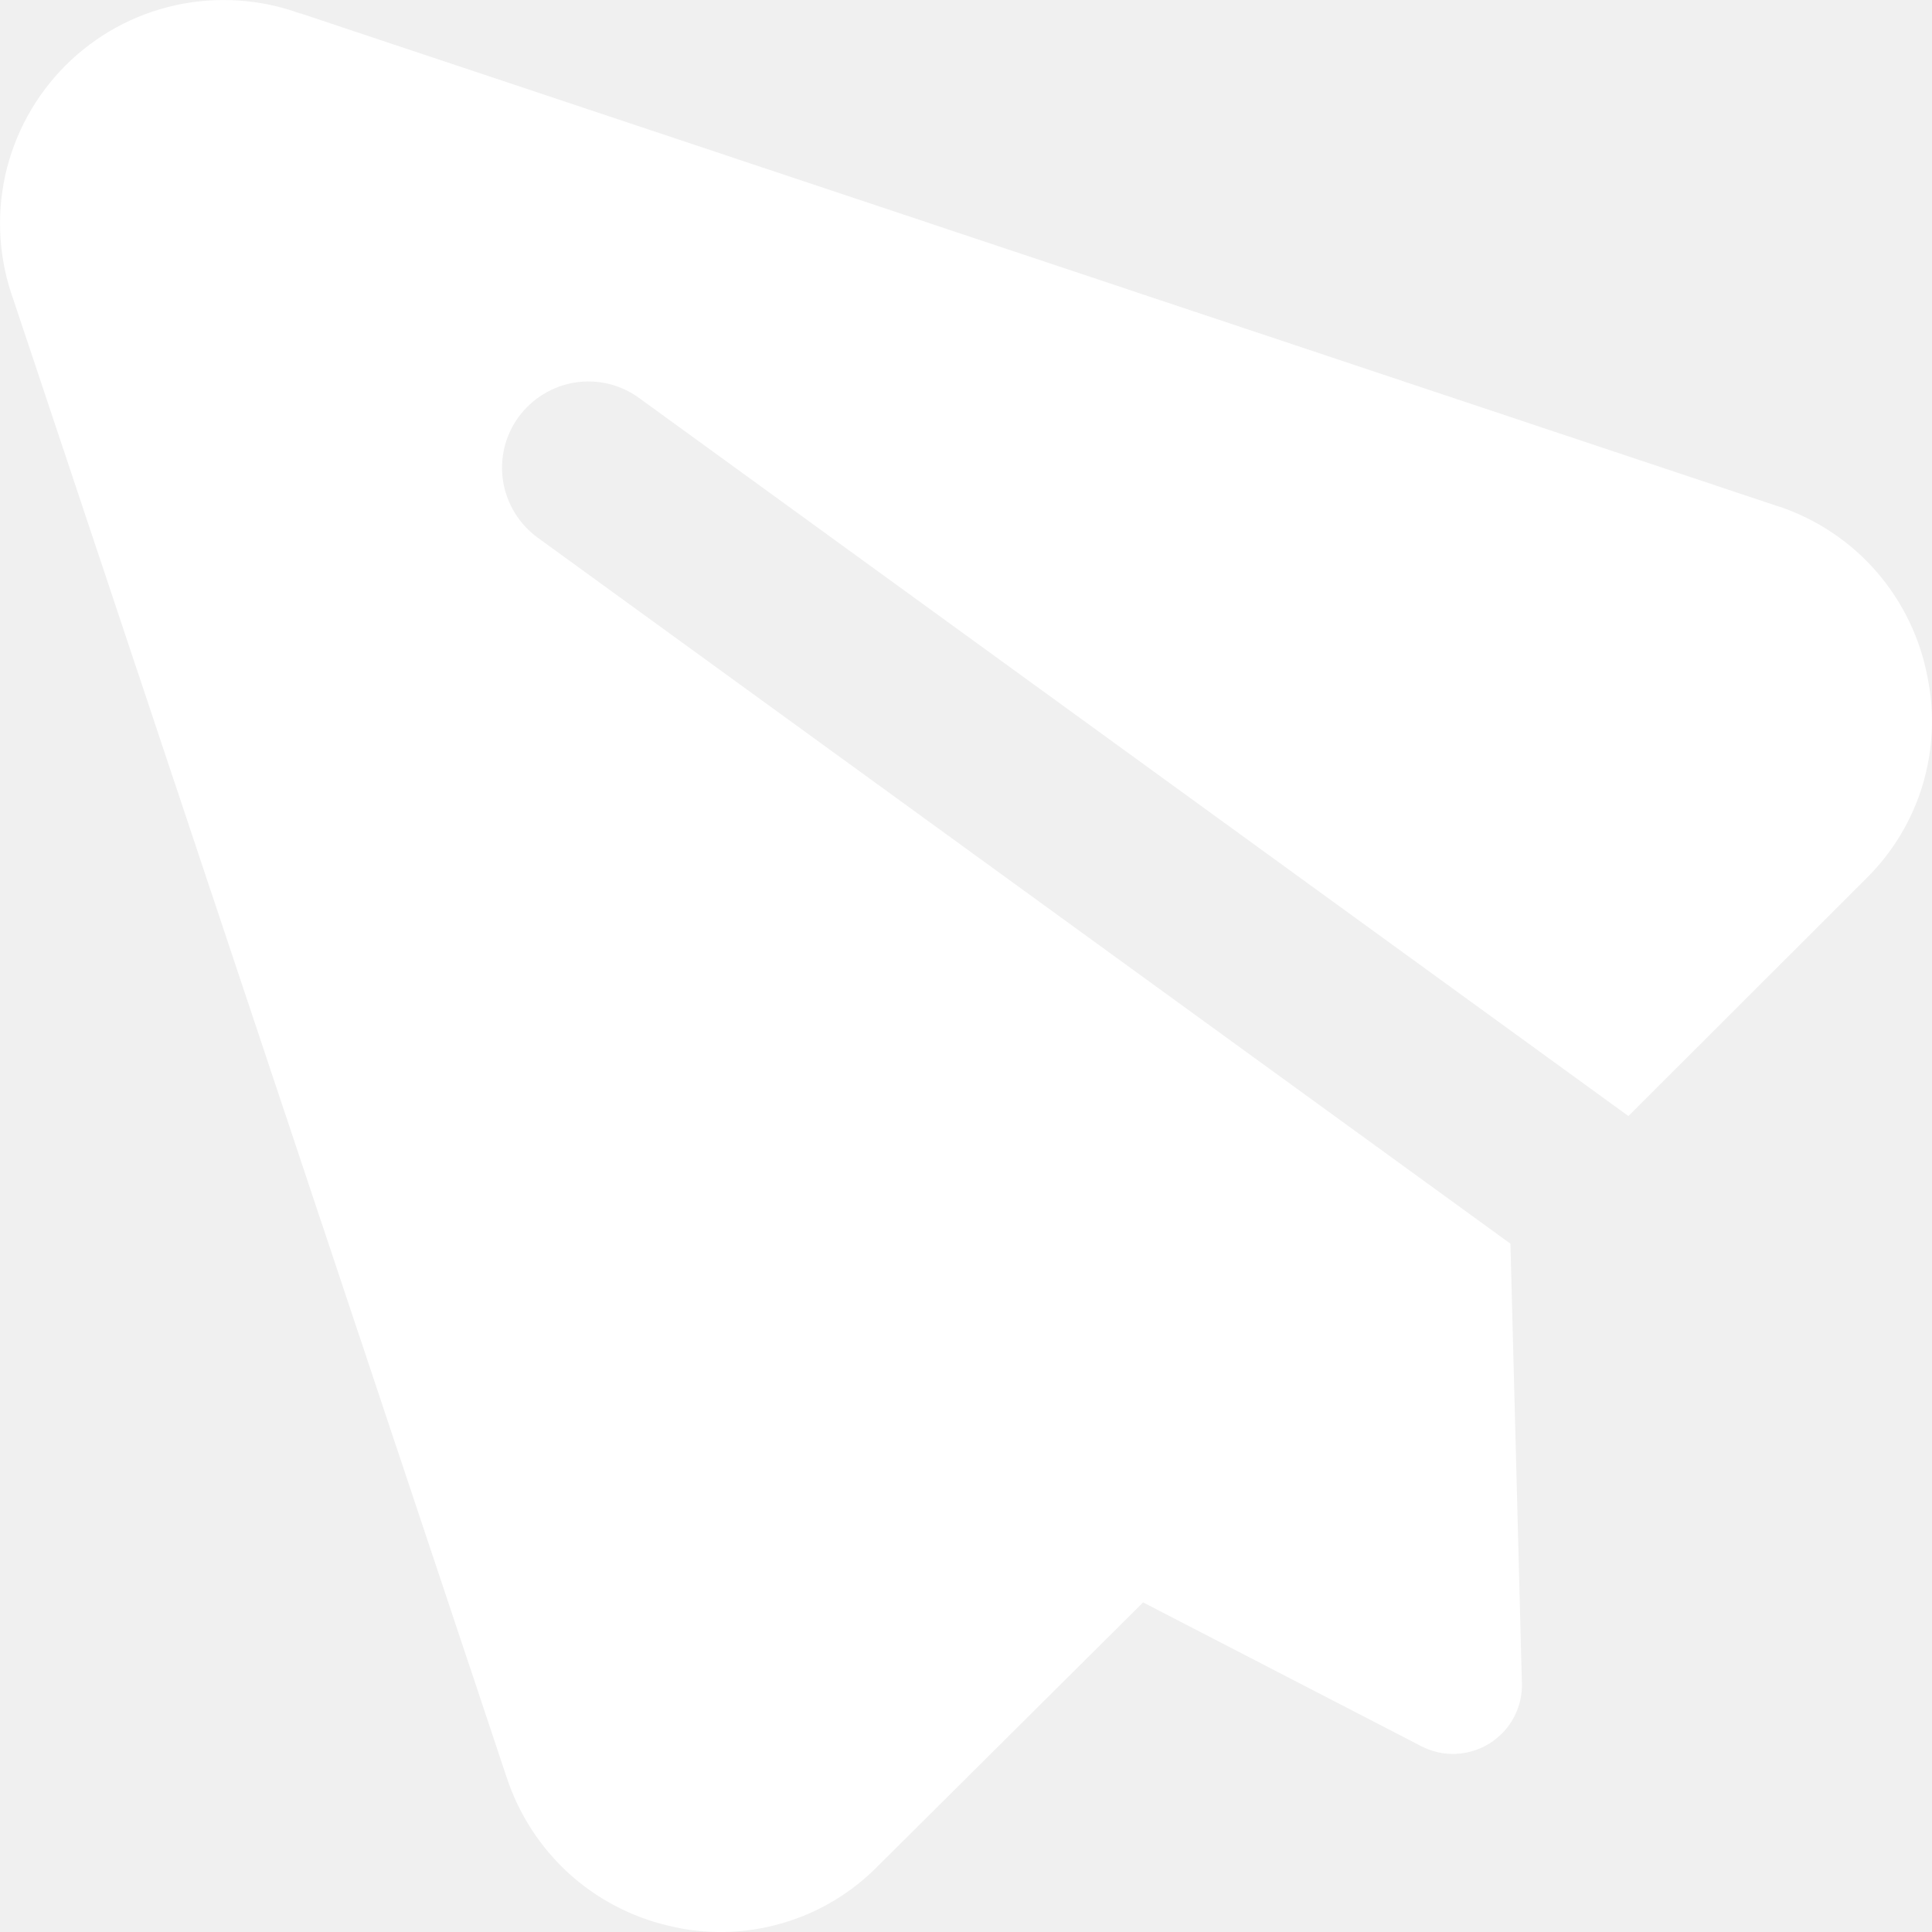
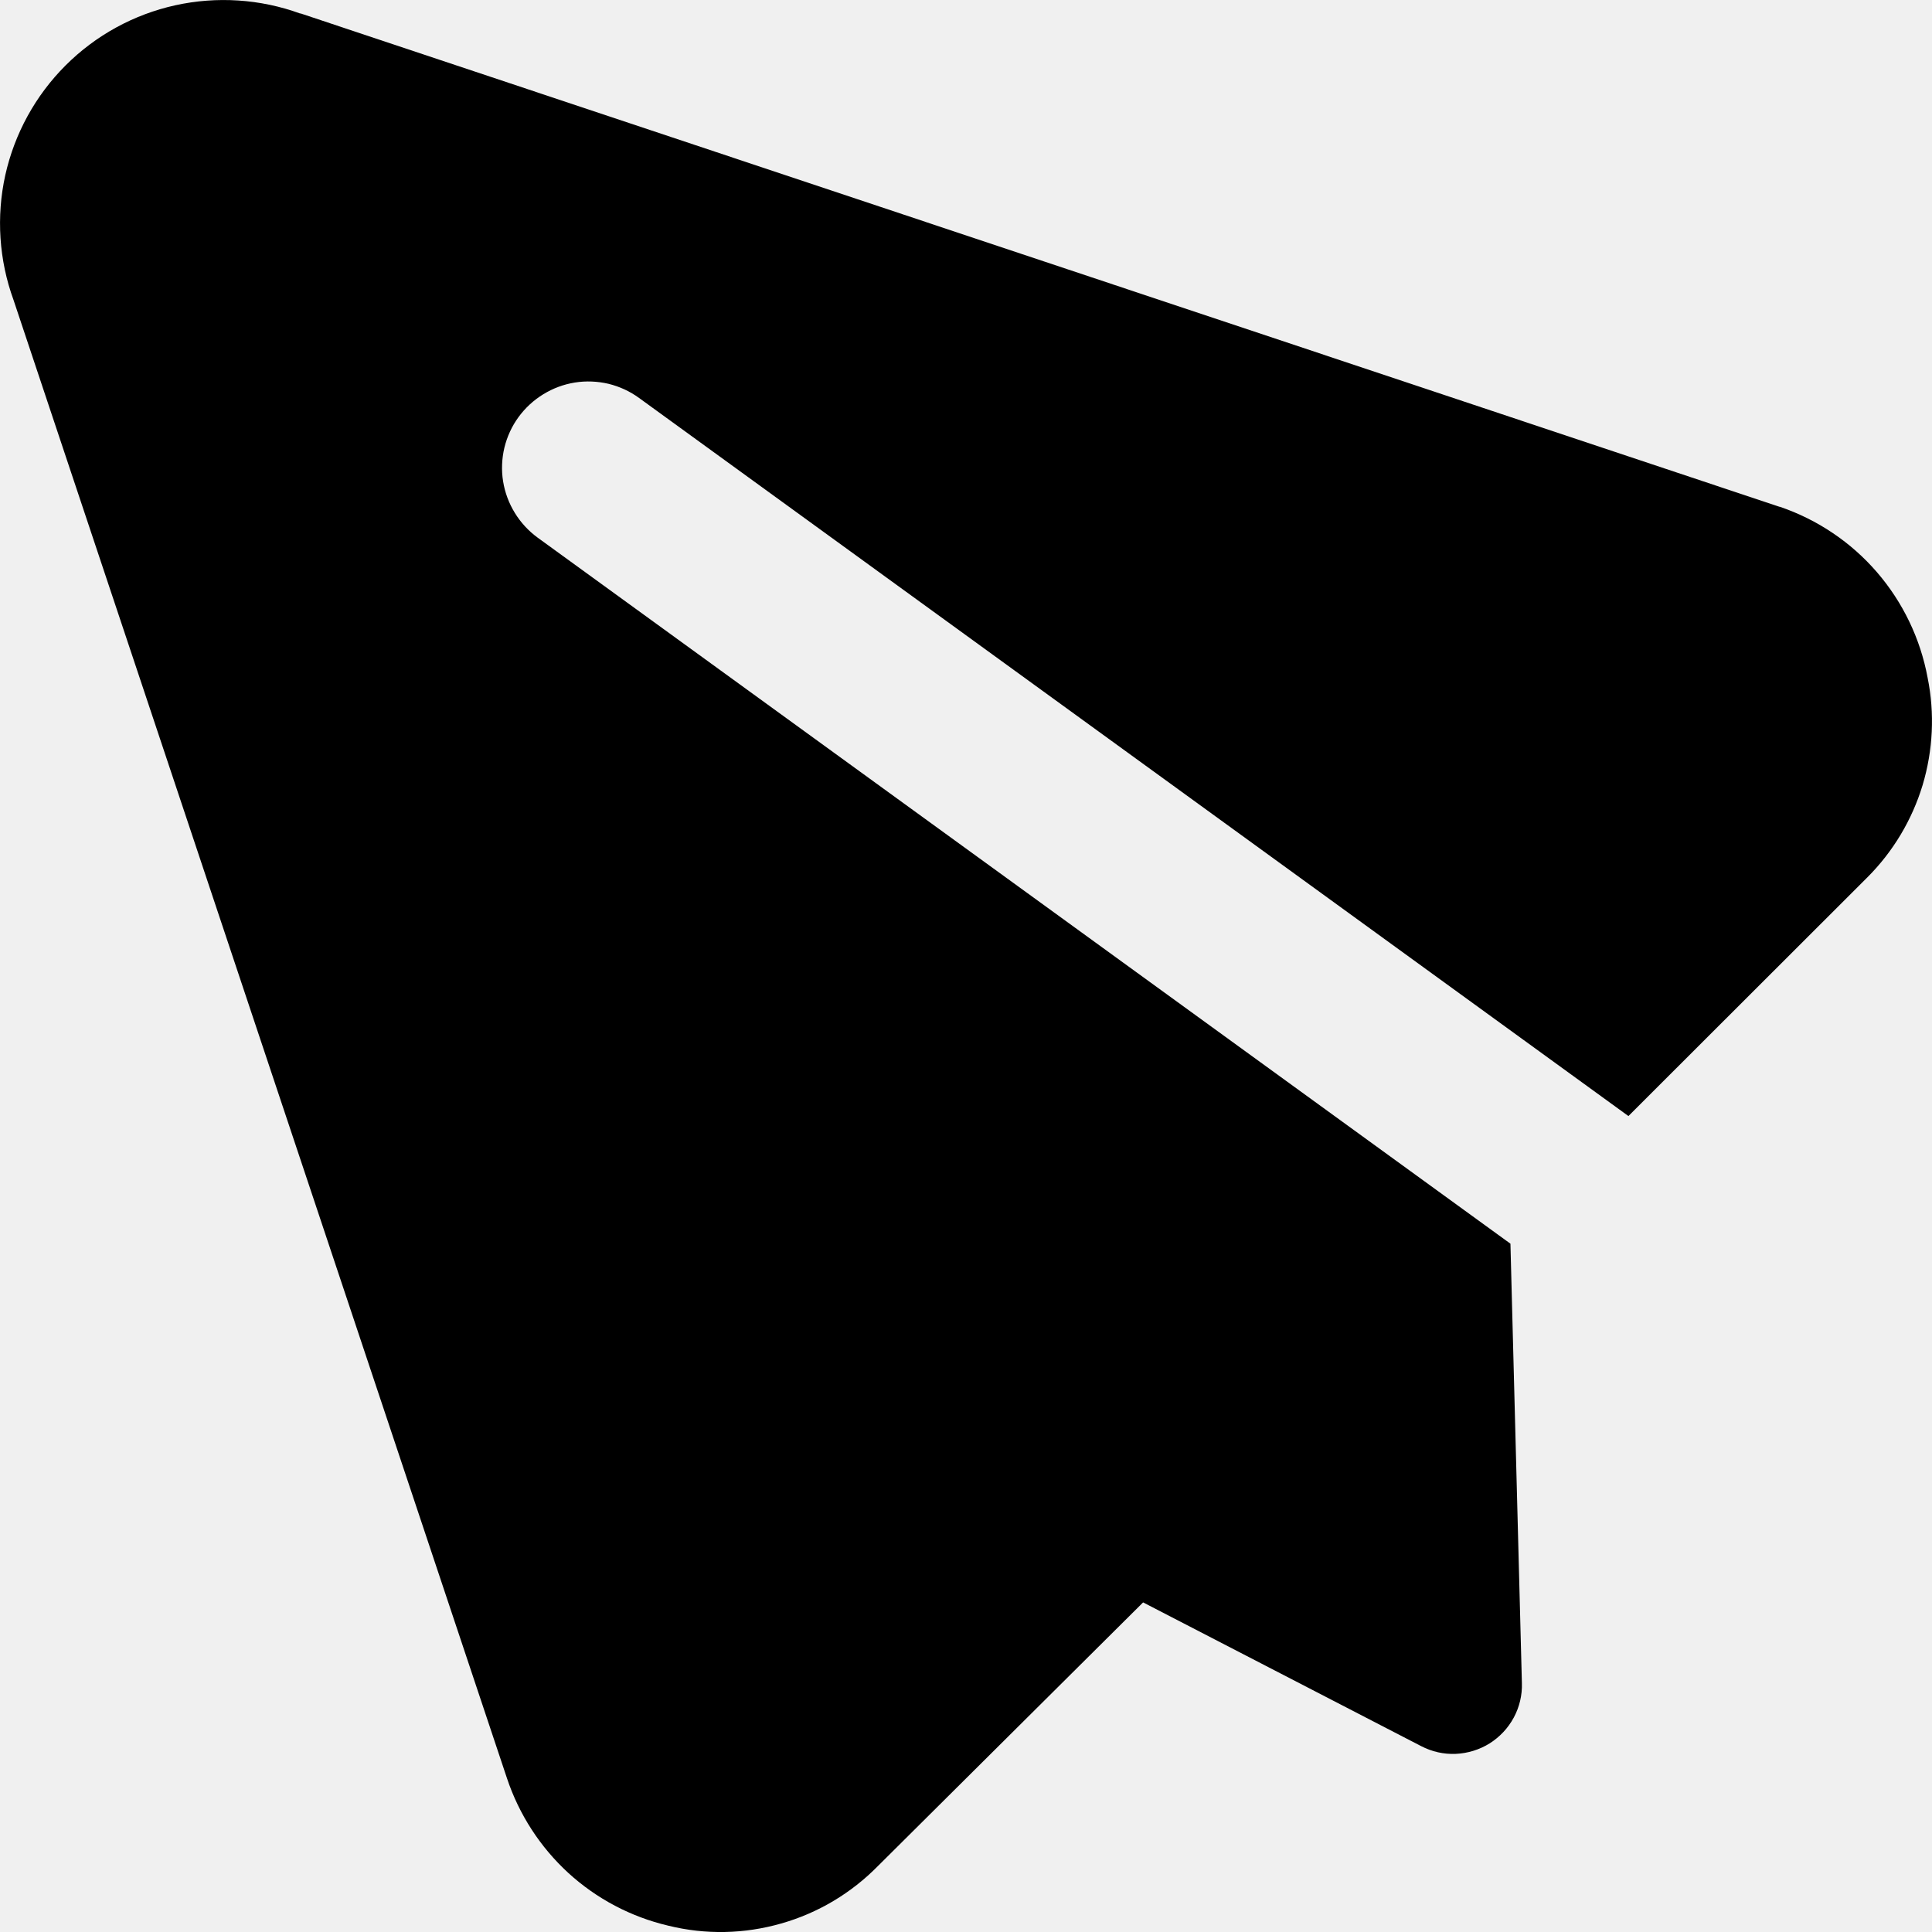
- <svg xmlns="http://www.w3.org/2000/svg" width="15" height="15" viewBox="0 0 15 15" fill="none">
-   <path fill-rule="evenodd" clip-rule="evenodd" d="M2.331 0.105C2.021 -0.008 1.684 -0.03 1.361 0.041C1.039 0.112 0.743 0.274 0.509 0.508C0.275 0.742 0.113 1.037 0.041 1.36C-0.03 1.682 -0.008 2.019 0.105 2.329L3.936 13.806C4.03 14.088 4.194 14.341 4.413 14.542C4.632 14.742 4.899 14.883 5.189 14.951C5.477 15.022 5.779 15.016 6.065 14.934C6.351 14.853 6.61 14.698 6.818 14.486L8.875 12.441L11.034 13.557C11.117 13.6 11.209 13.621 11.302 13.617C11.395 13.613 11.486 13.585 11.565 13.536C11.644 13.486 11.709 13.417 11.753 13.335C11.797 13.253 11.819 13.161 11.816 13.068L11.727 9.656L4.174 4.174C4.103 4.122 4.043 4.057 3.997 3.982C3.951 3.907 3.92 3.824 3.906 3.737C3.892 3.65 3.896 3.561 3.916 3.476C3.937 3.39 3.974 3.309 4.026 3.238C4.078 3.167 4.143 3.107 4.218 3.061C4.293 3.015 4.376 2.984 4.463 2.97C4.55 2.956 4.639 2.96 4.725 2.98C4.81 3.001 4.891 3.038 4.962 3.09L12.643 8.665L14.498 6.812C14.698 6.612 14.845 6.366 14.927 6.096C15.008 5.825 15.022 5.539 14.966 5.262C14.91 4.959 14.774 4.676 14.573 4.443C14.372 4.21 14.112 4.035 13.82 3.935H13.817L2.333 0.104L2.331 0.105Z" fill="white" />
+ <svg xmlns="http://www.w3.org/2000/svg" width="30" height="30" viewBox="0 0 15 15" fill="none">
+   <path fill-rule="evenodd" clip-rule="evenodd" d="M2.331 0.105C2.021 -0.008 1.684 -0.03 1.361 0.041C1.039 0.112 0.743 0.274 0.509 0.508C0.275 0.742 0.113 1.037 0.041 1.36C-0.03 1.682 -0.008 2.019 0.105 2.329L3.936 13.806C4.03 14.088 4.194 14.341 4.413 14.542C4.632 14.742 4.899 14.883 5.189 14.951C5.477 15.022 5.779 15.016 6.065 14.934C6.351 14.853 6.61 14.698 6.818 14.486L8.875 12.441L11.034 13.557C11.117 13.6 11.209 13.621 11.302 13.617C11.395 13.613 11.486 13.585 11.565 13.536C11.644 13.486 11.709 13.417 11.753 13.335C11.797 13.253 11.819 13.161 11.816 13.068L11.727 9.656L4.174 4.174C4.103 4.122 4.043 4.057 3.997 3.982C3.951 3.907 3.92 3.824 3.906 3.737C3.892 3.65 3.896 3.561 3.916 3.476C3.937 3.39 3.974 3.309 4.026 3.238C4.078 3.167 4.143 3.107 4.218 3.061C4.293 3.015 4.376 2.984 4.463 2.97C4.55 2.956 4.639 2.96 4.725 2.98C4.81 3.001 4.891 3.038 4.962 3.09L12.643 8.665L14.498 6.812C14.698 6.612 14.845 6.366 14.927 6.096C15.008 5.825 15.022 5.539 14.966 5.262C14.91 4.959 14.774 4.676 14.573 4.443C14.372 4.21 14.112 4.035 13.82 3.935H13.817L2.333 0.104L2.331 0.105Z" fill="black" />
</svg>
